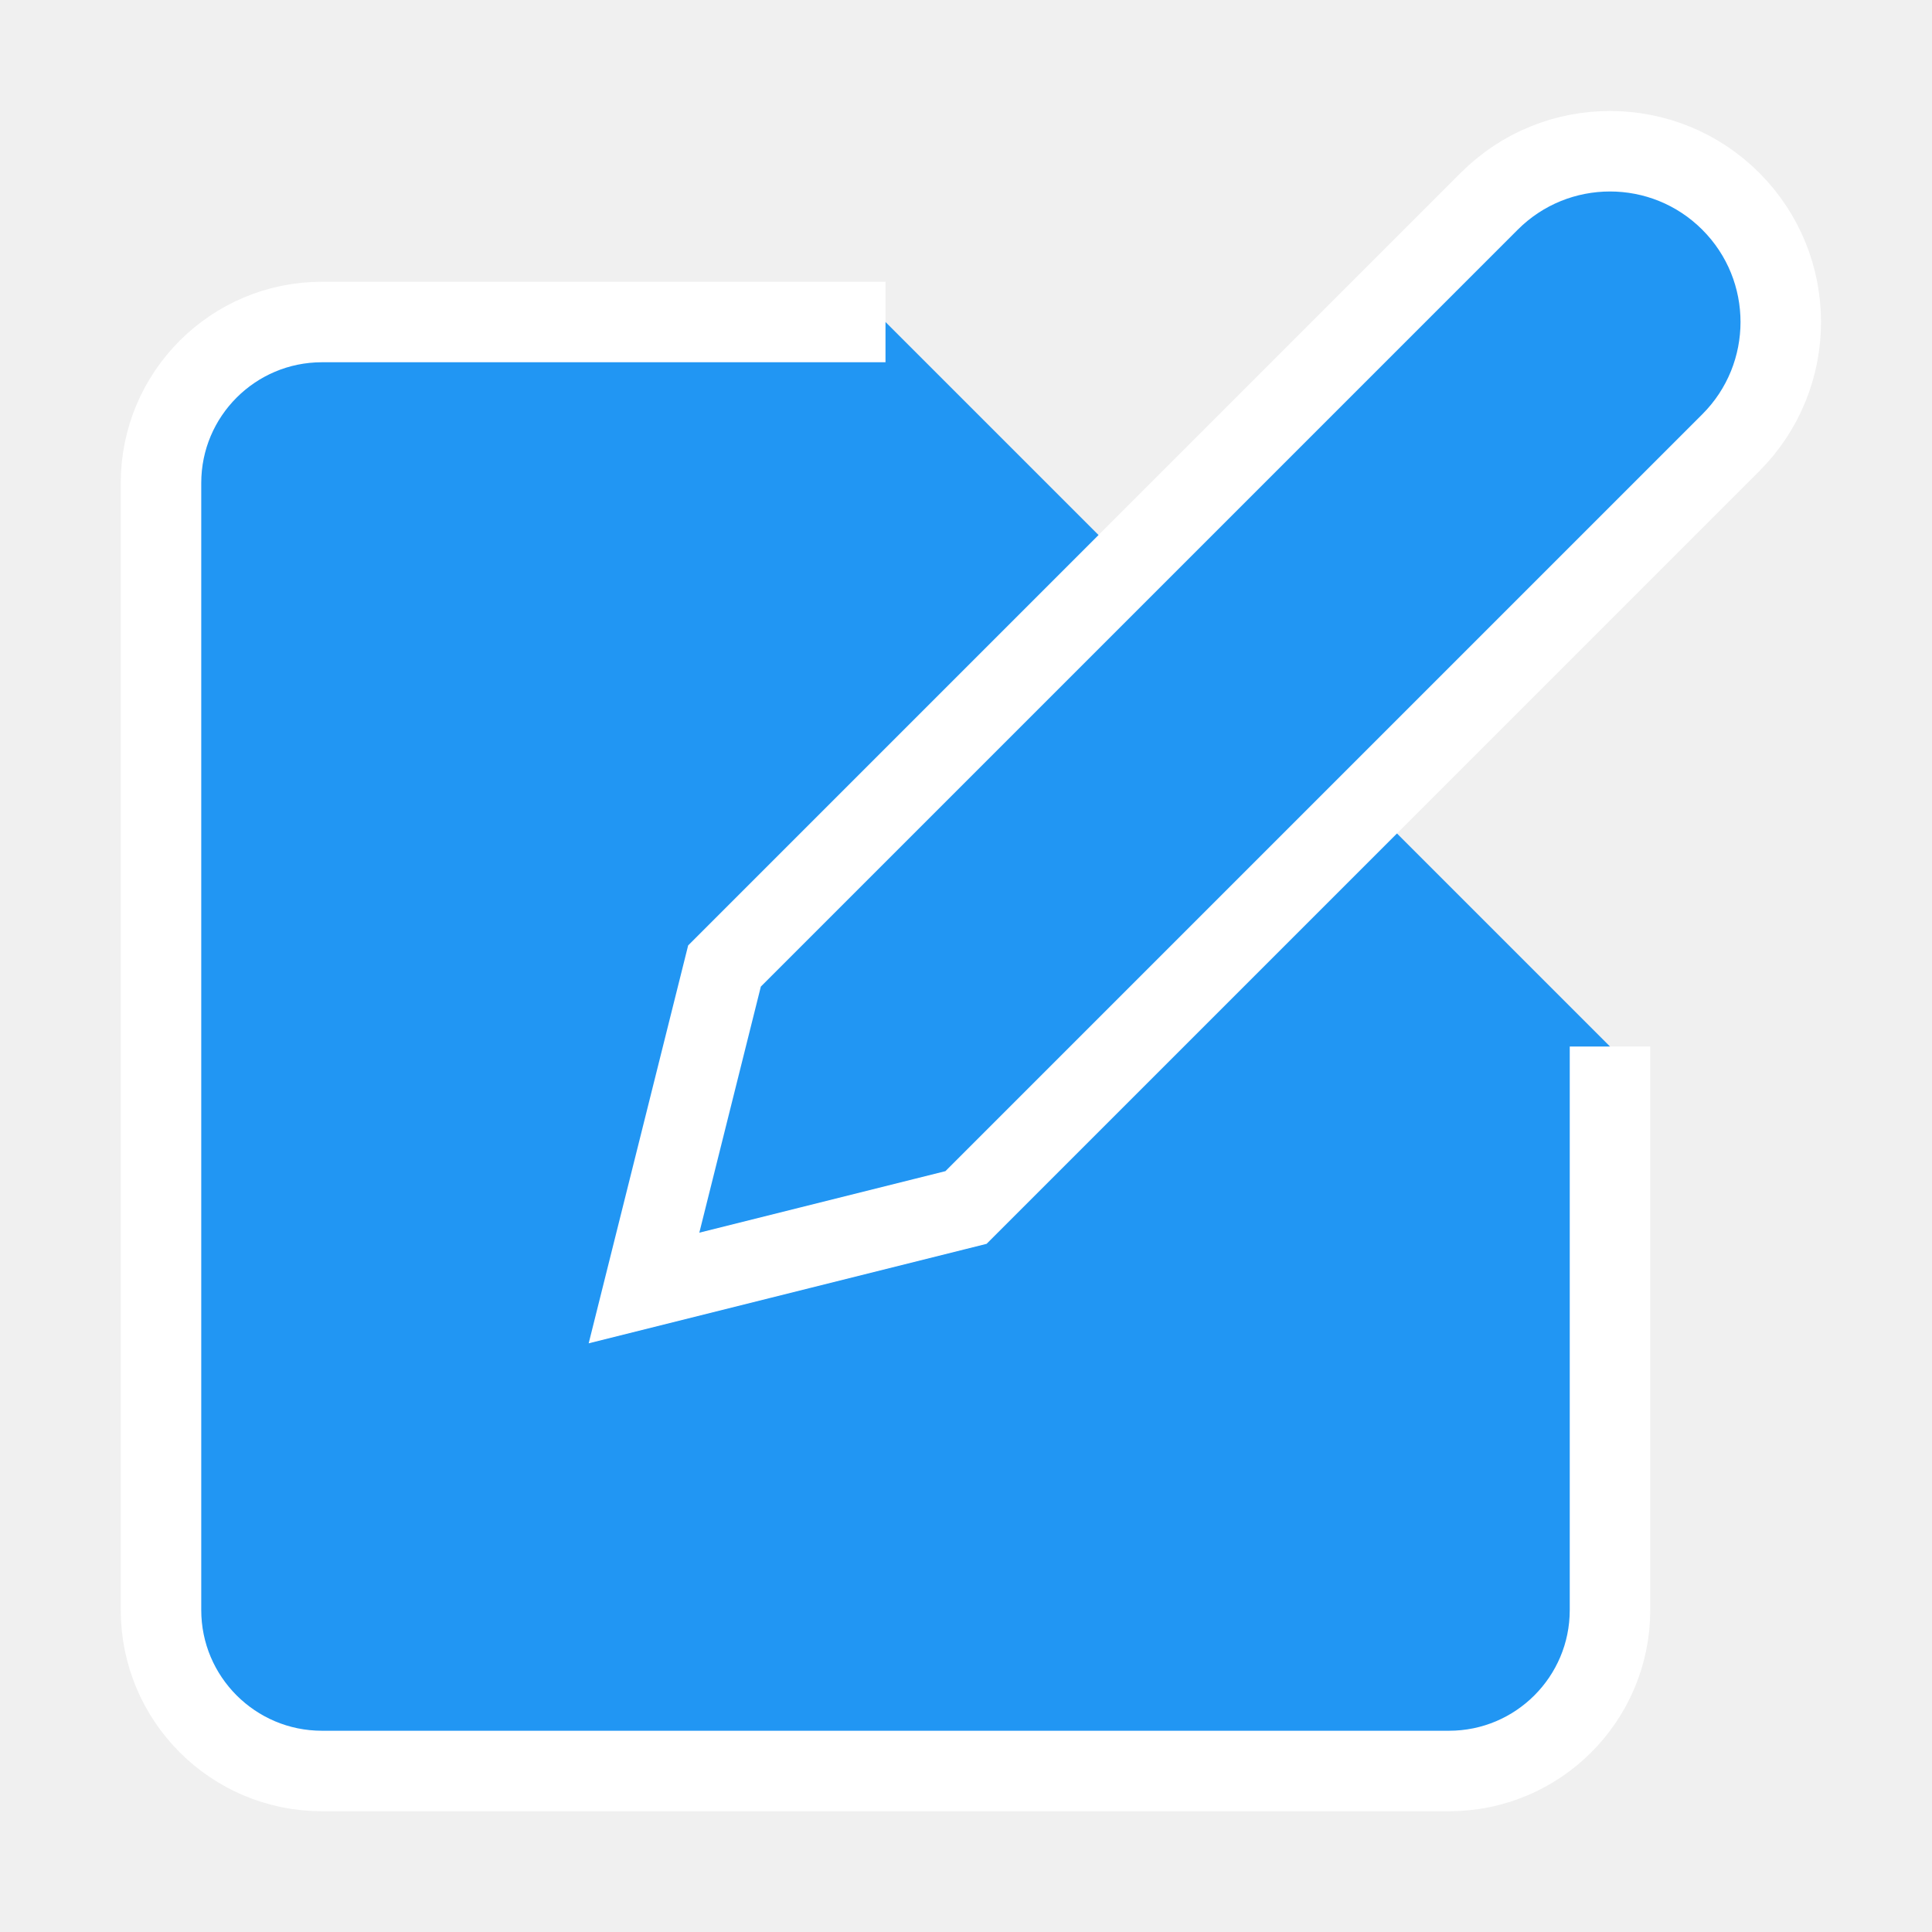
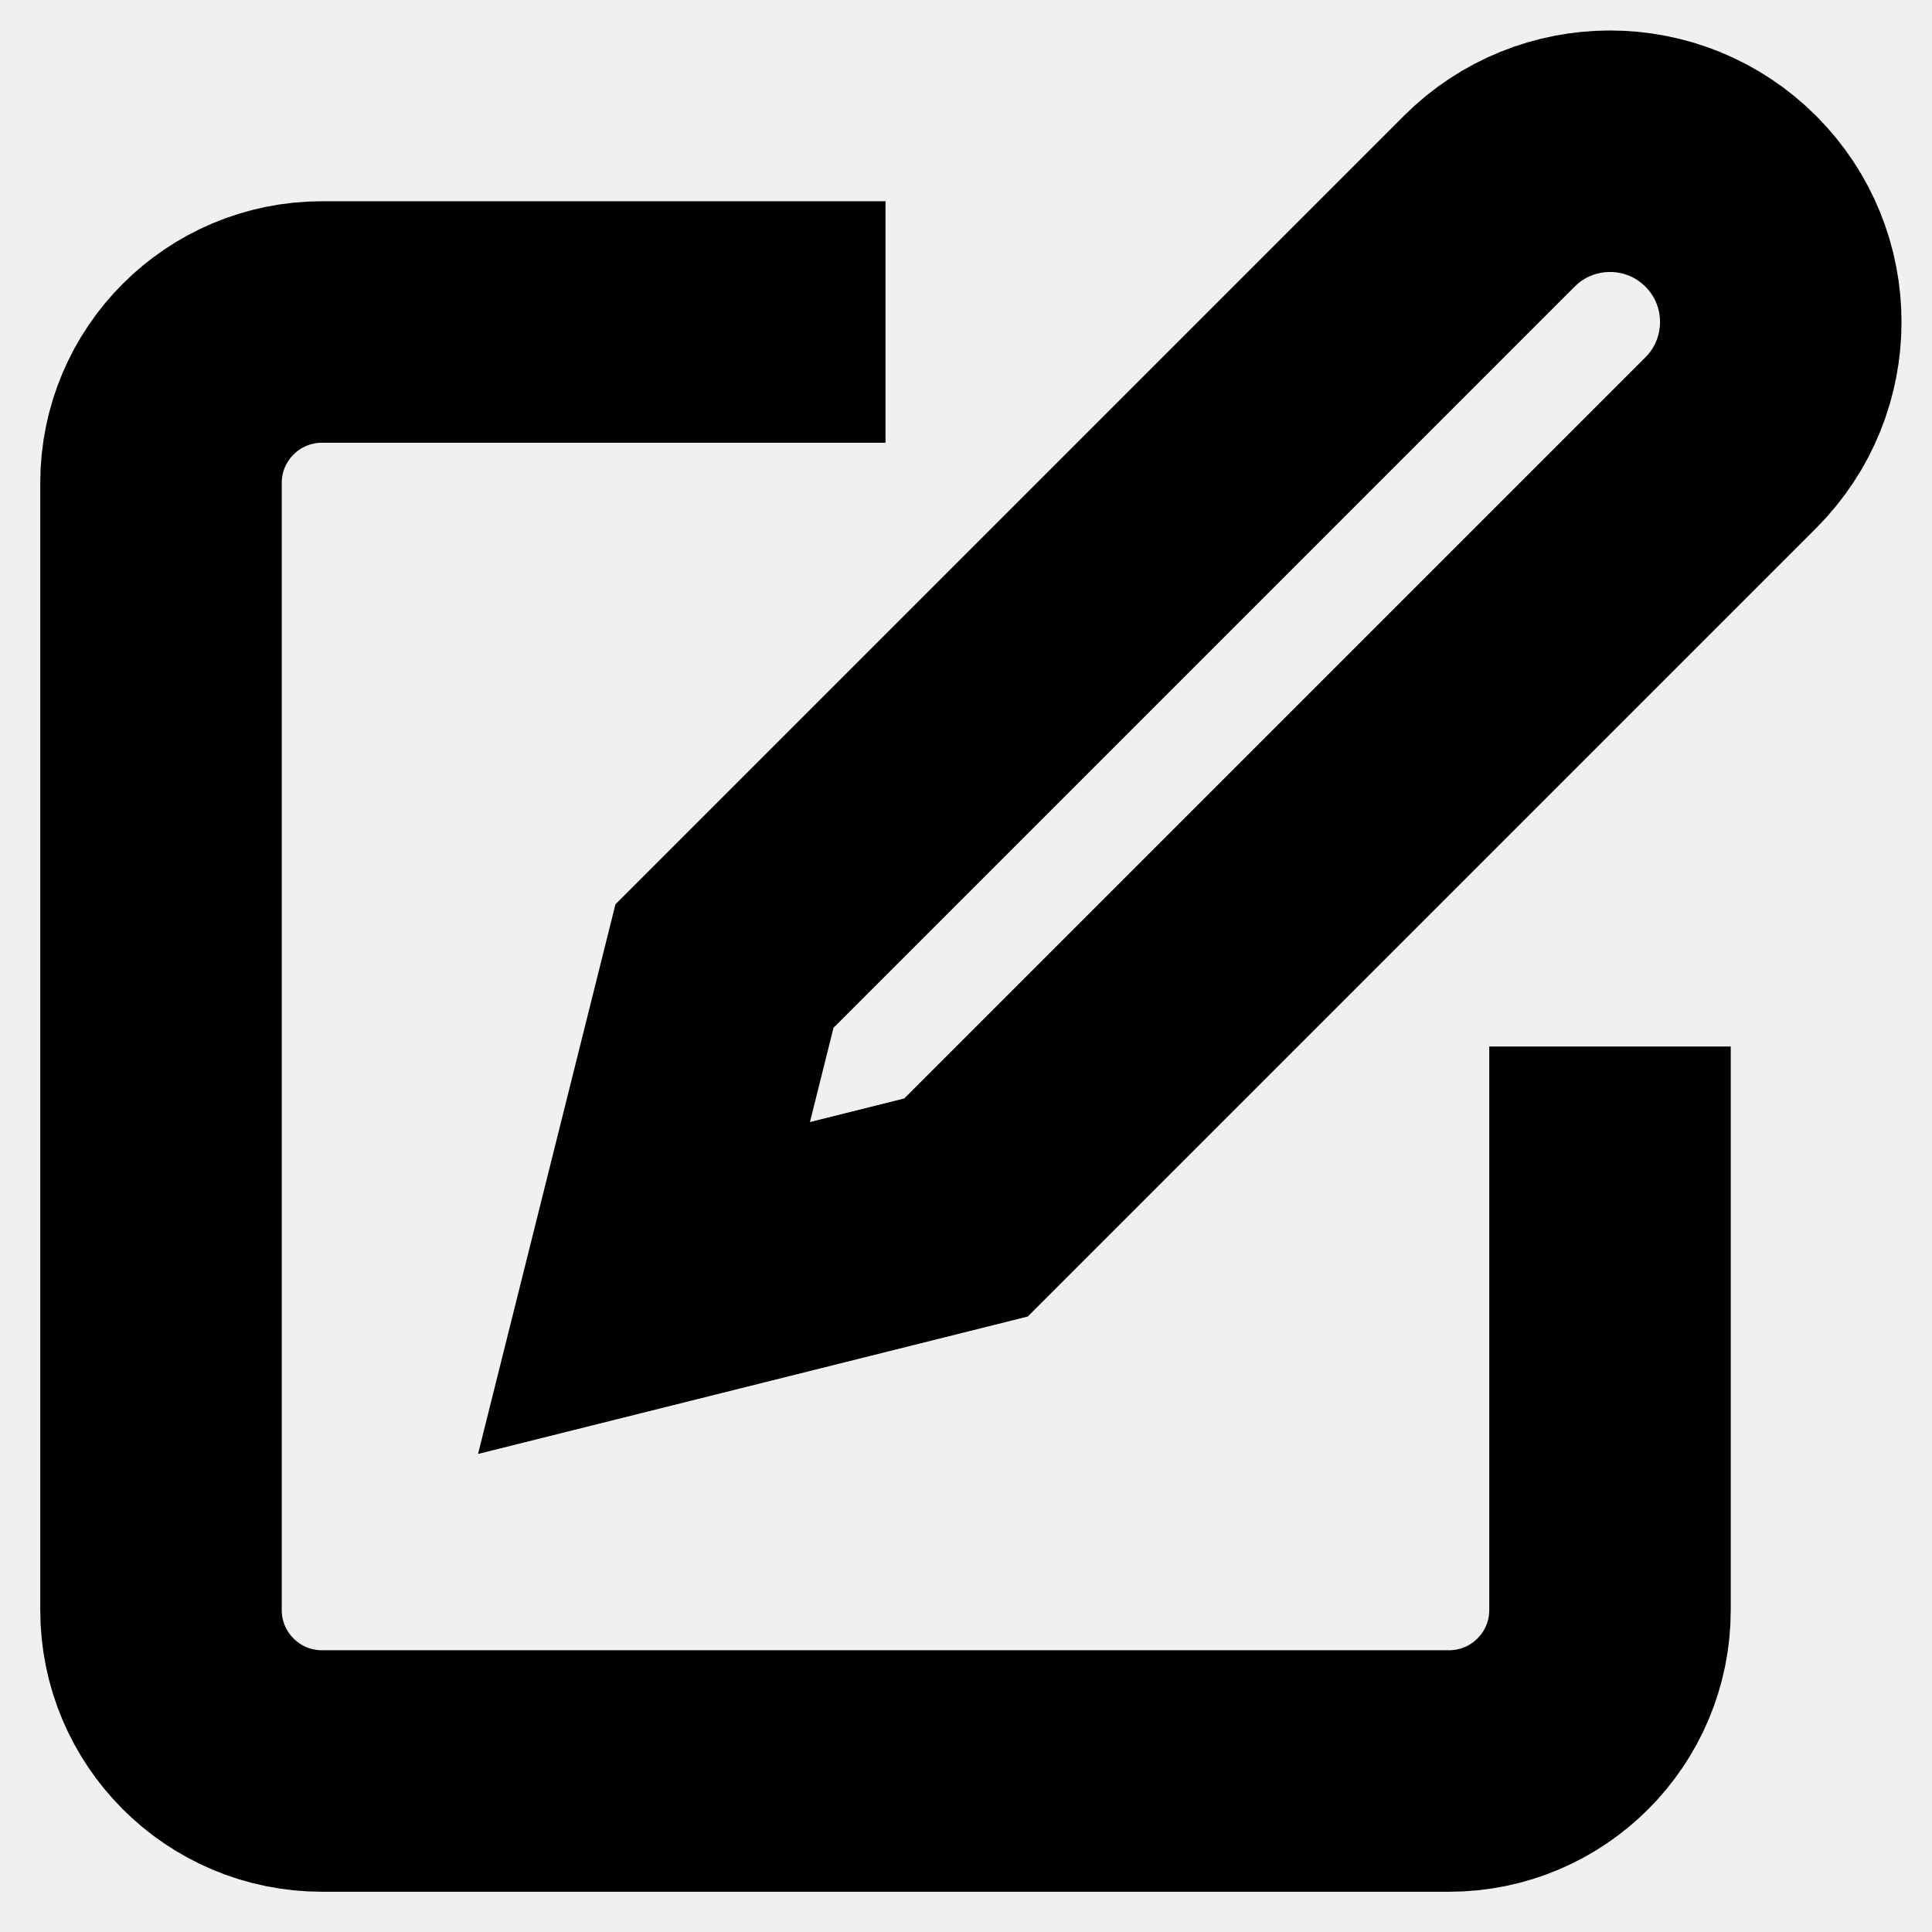
- <svg xmlns="http://www.w3.org/2000/svg" className="feather feather-edit" fill="#2196f3" height="20" stroke="#FFF" strokeLinecap="round" strokeLinejoin="round" strokeWidth="2" viewBox="0 0 24 24" width="20">
+ <svg xmlns="http://www.w3.org/2000/svg" className="feather feather-edit" fill="transparent" height="20" stroke="#000" strokeLinecap="round" strokeLinejoin="round" strokeWidth="4" viewBox="0 0 24 24" width="20" style="stroke-width:3">
  <path d="M11 4H4a2 2 0 0 0-2 2v14a2 2 0 0 0 2 2h14a2 2 0 0 0 2-2v-7" />
  <path d="M18.5 2.5a2.121 2.121 0 0 1 3 3L12 15l-4 1 1-4 9.5-9.5z" />
</svg>
